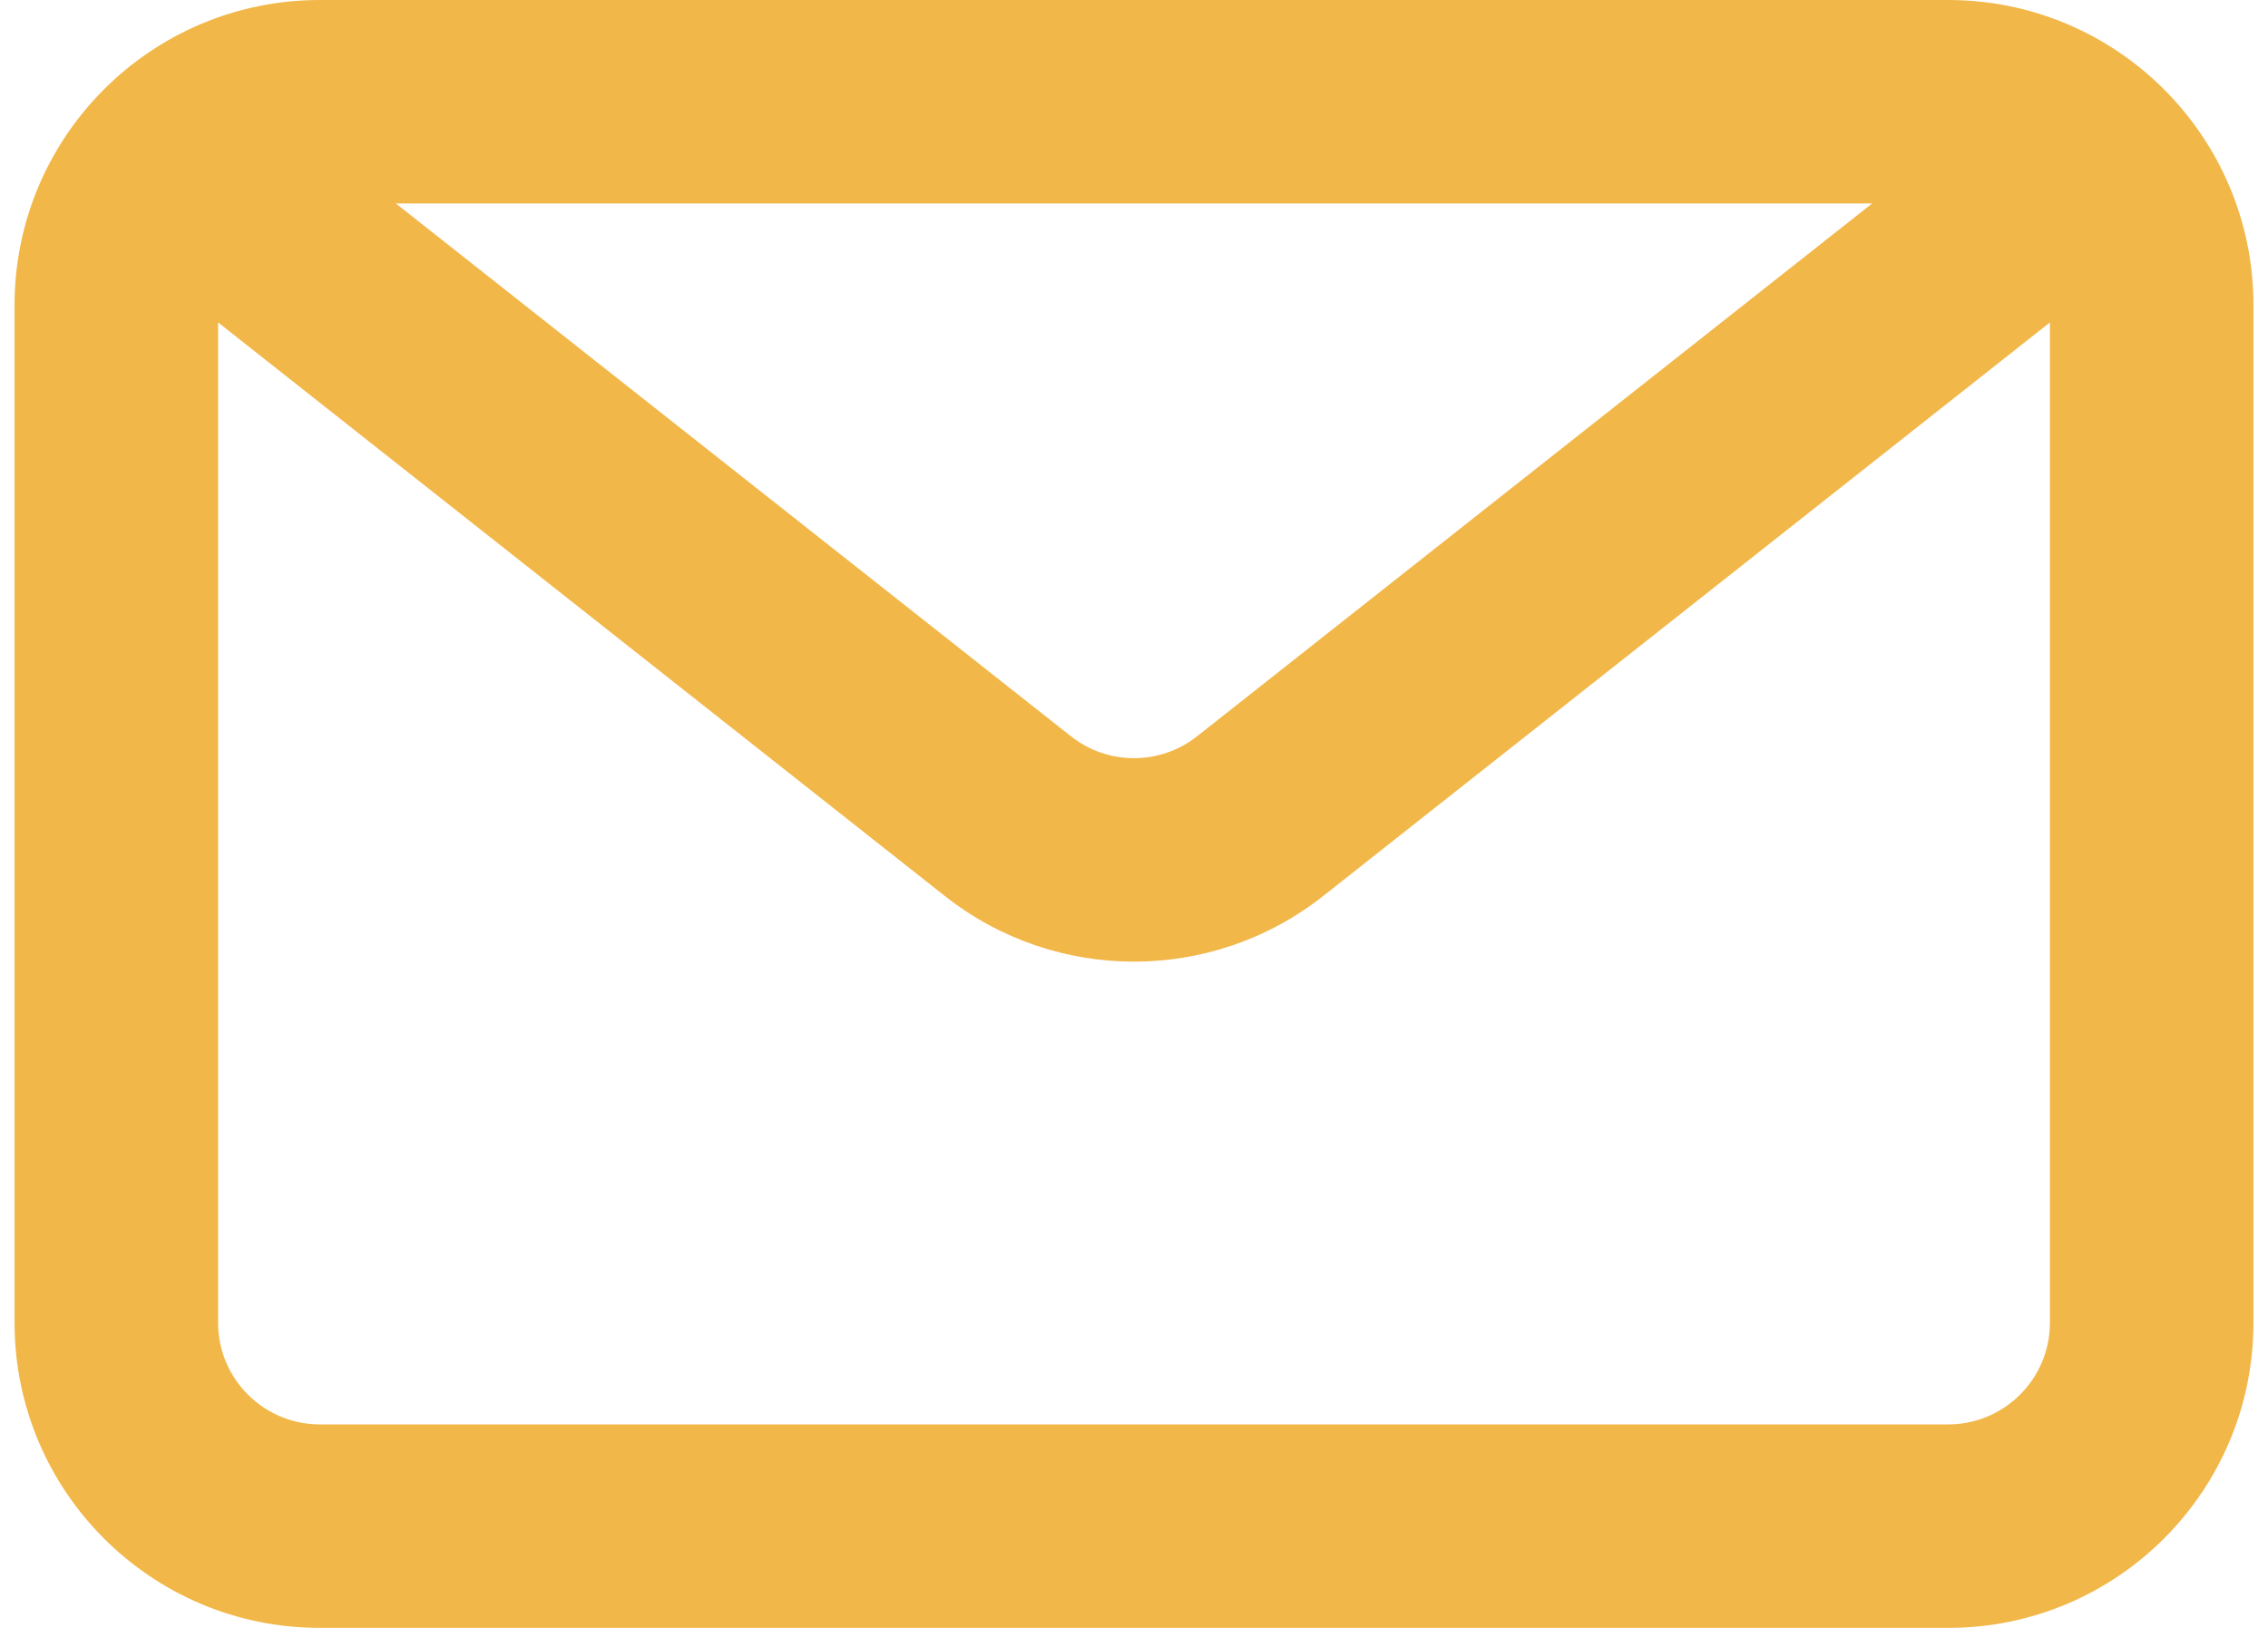
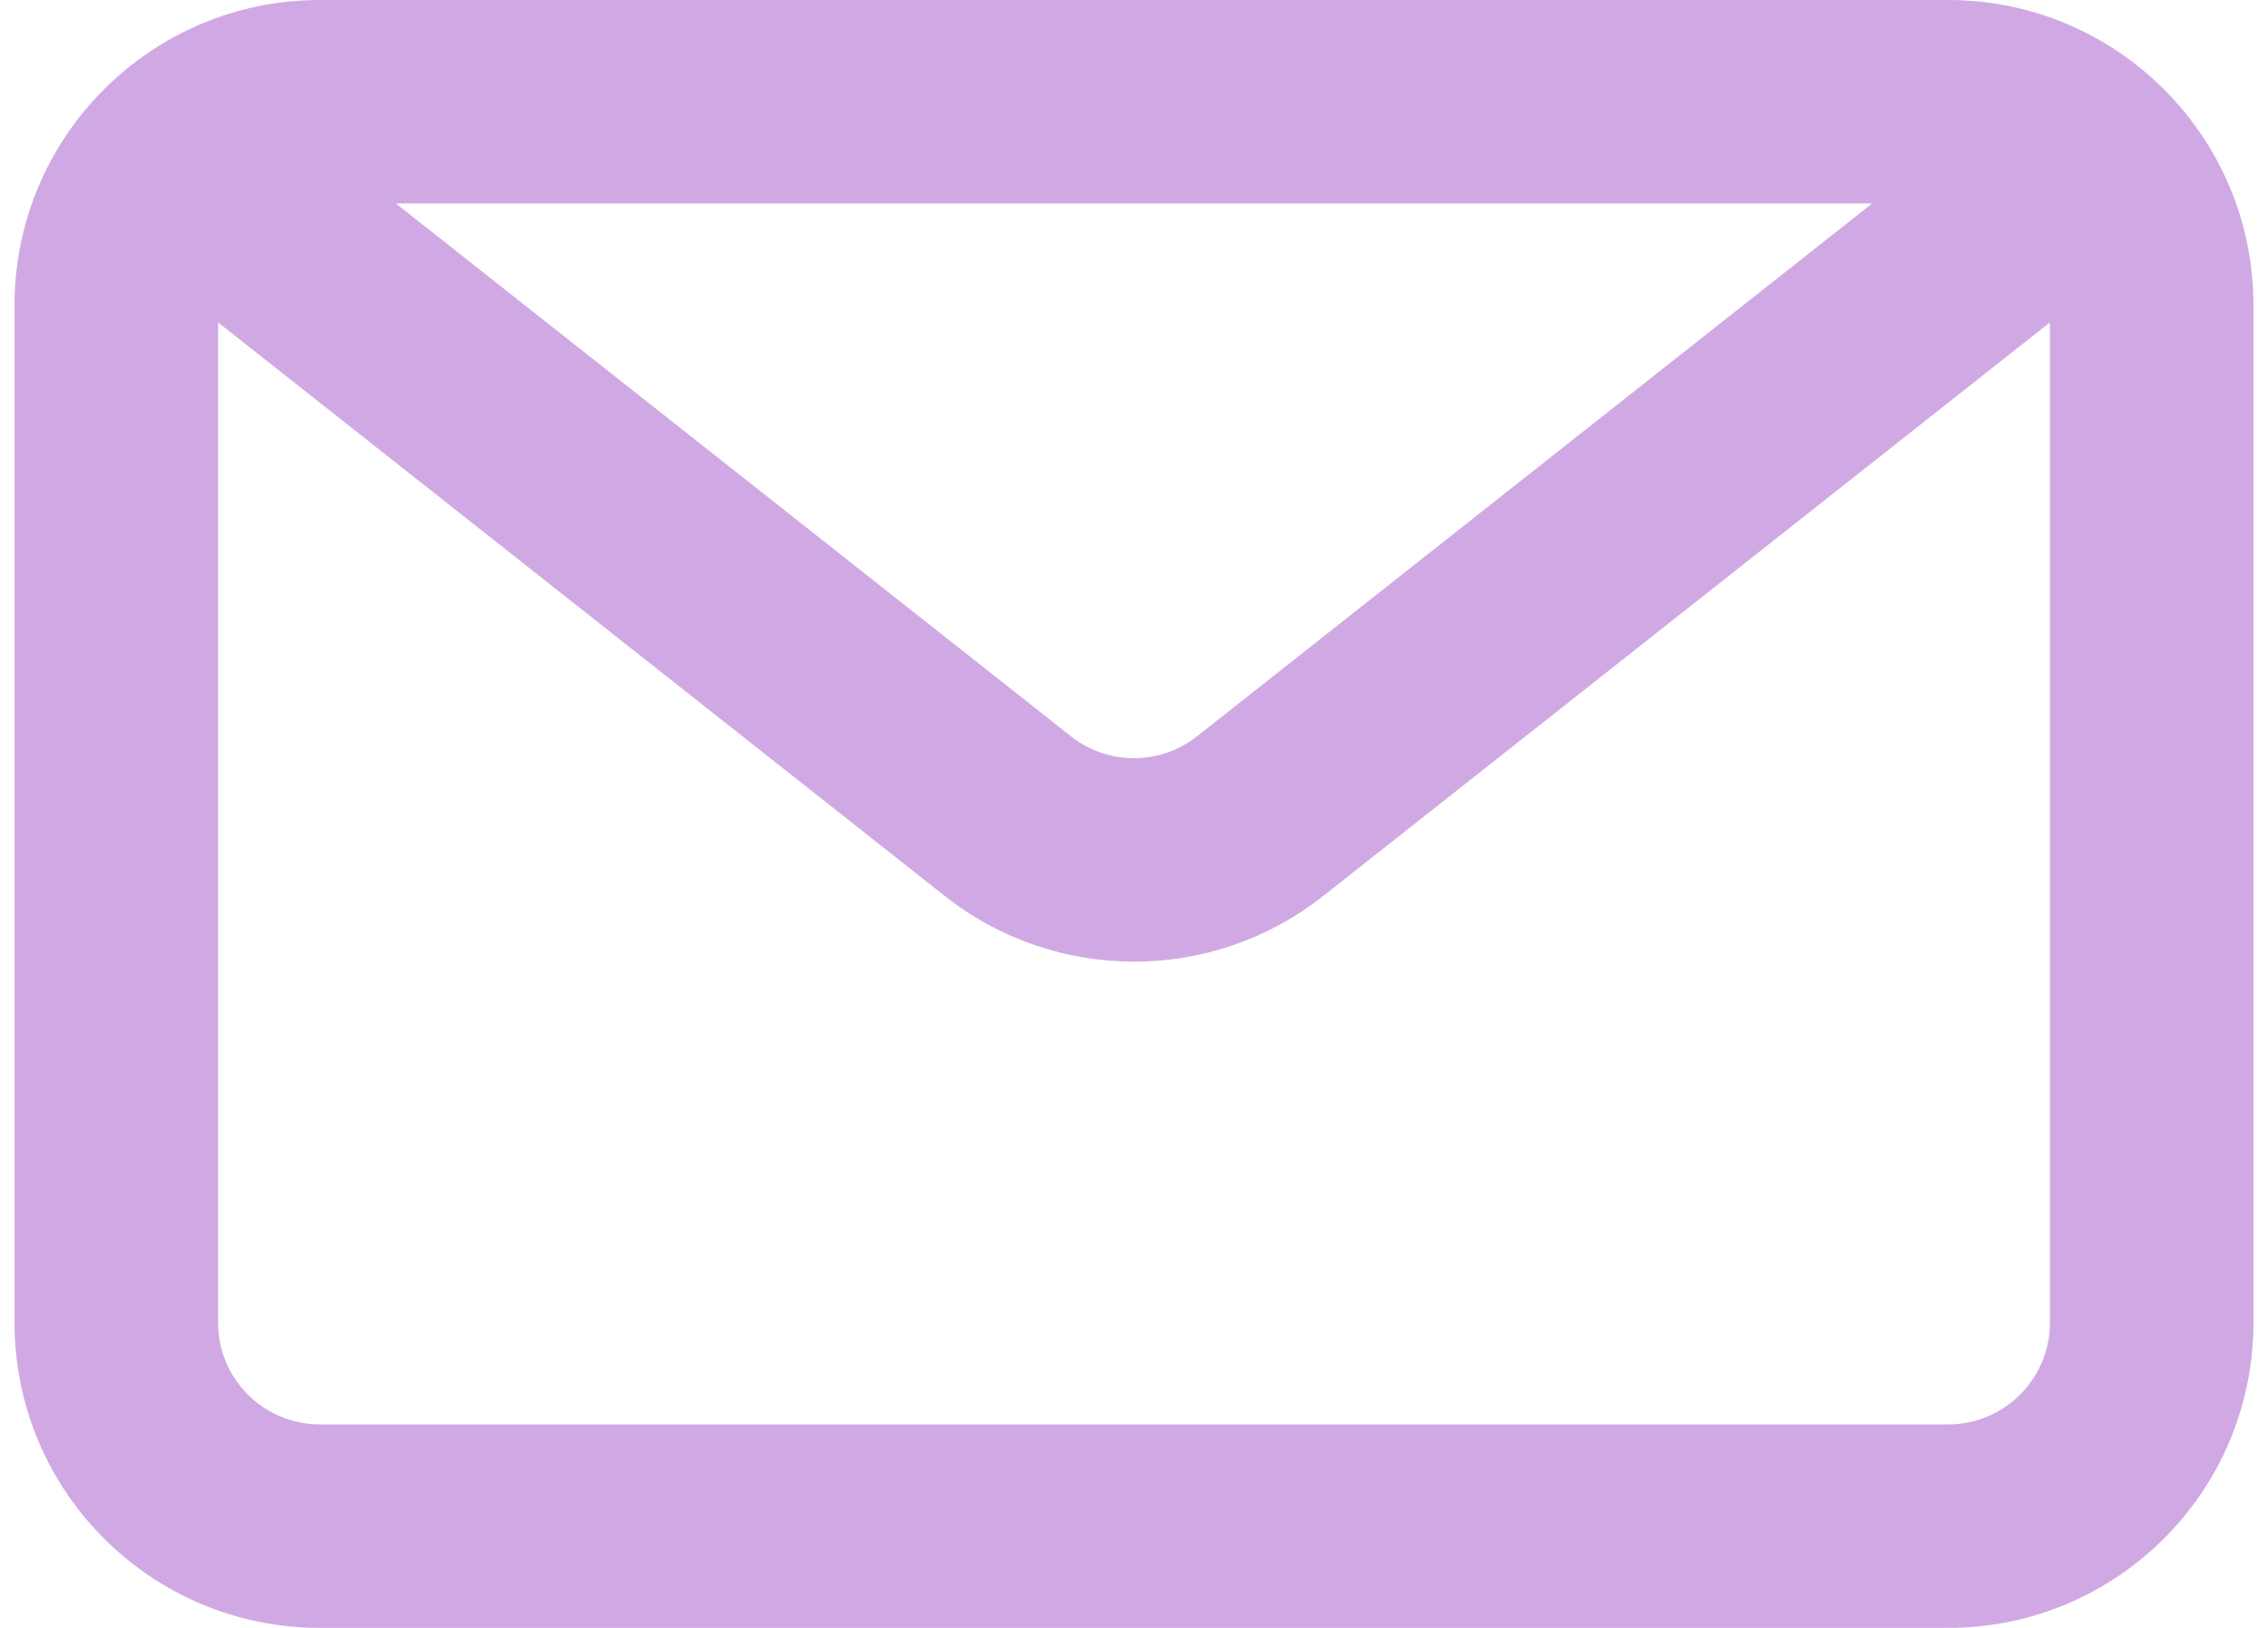
<svg xmlns="http://www.w3.org/2000/svg" width="78" height="56" viewBox="0 0 78 56" fill="none">
-   <path fill-rule="evenodd" clip-rule="evenodd" d="M67 0C72.799 0 77.5 4.701 77.5 10.5V45.5C77.5 51.299 72.799 56 67 56H11C5.201 56 0.5 51.299 0.5 45.5V10.5C0.5 4.701 5.201 0 11 0H67ZM64.385 7H13.615L36.831 25.328C38.103 26.333 39.897 26.333 41.169 25.328L64.385 7ZM7.5 11.091V45.5C7.5 47.433 9.067 49 11 49H67C68.933 49 70.5 47.433 70.5 45.5V11.091L45.506 30.823C41.691 33.834 36.309 33.834 32.494 30.823L7.5 11.091Z" fill="#F2B749" />
+   <path fill-rule="evenodd" clip-rule="evenodd" d="M67 0C72.799 0 77.5 4.701 77.5 10.5V45.5C77.5 51.299 72.799 56 67 56H11C5.201 56 0.5 51.299 0.5 45.5V10.5C0.5 4.701 5.201 0 11 0H67ZM64.385 7H13.615L36.831 25.328C38.103 26.333 39.897 26.333 41.169 25.328L64.385 7ZM7.5 11.091V45.5C7.5 47.433 9.067 49 11 49H67C68.933 49 70.5 47.433 70.5 45.5V11.091L45.506 30.823C41.691 33.834 36.309 33.834 32.494 30.823L7.5 11.091Z" fill="#D0A9E4" />
</svg>
